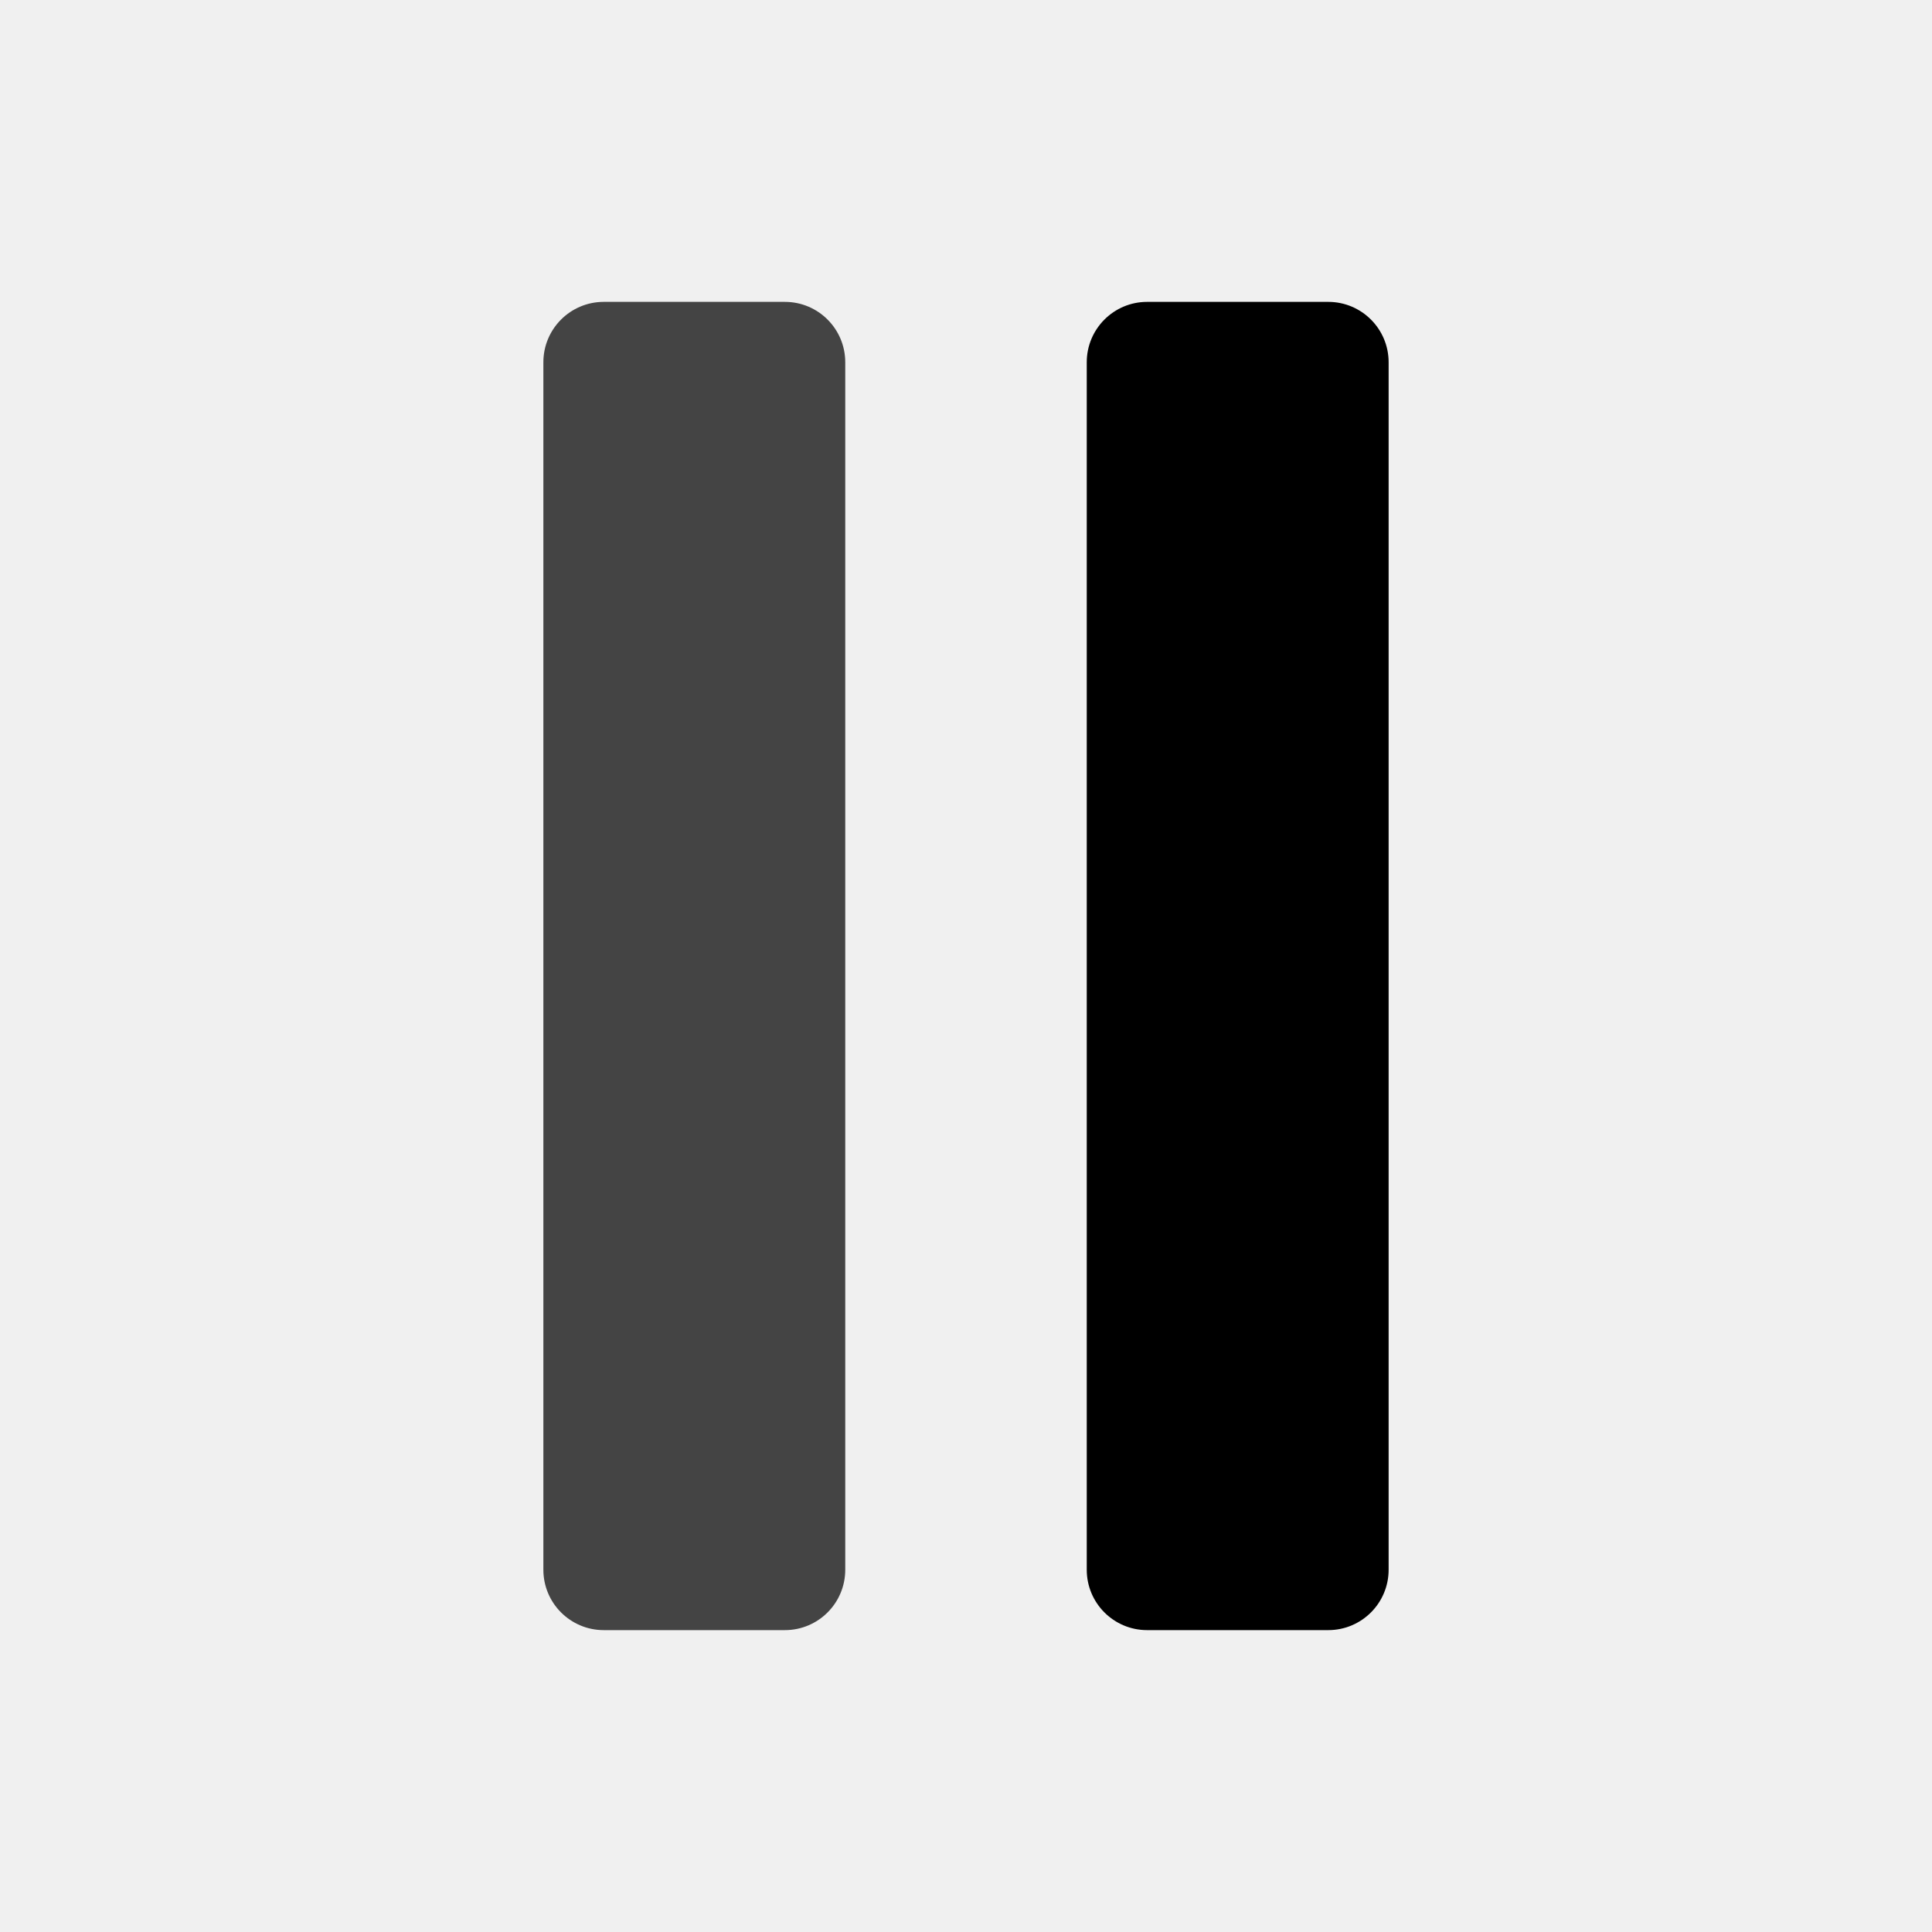
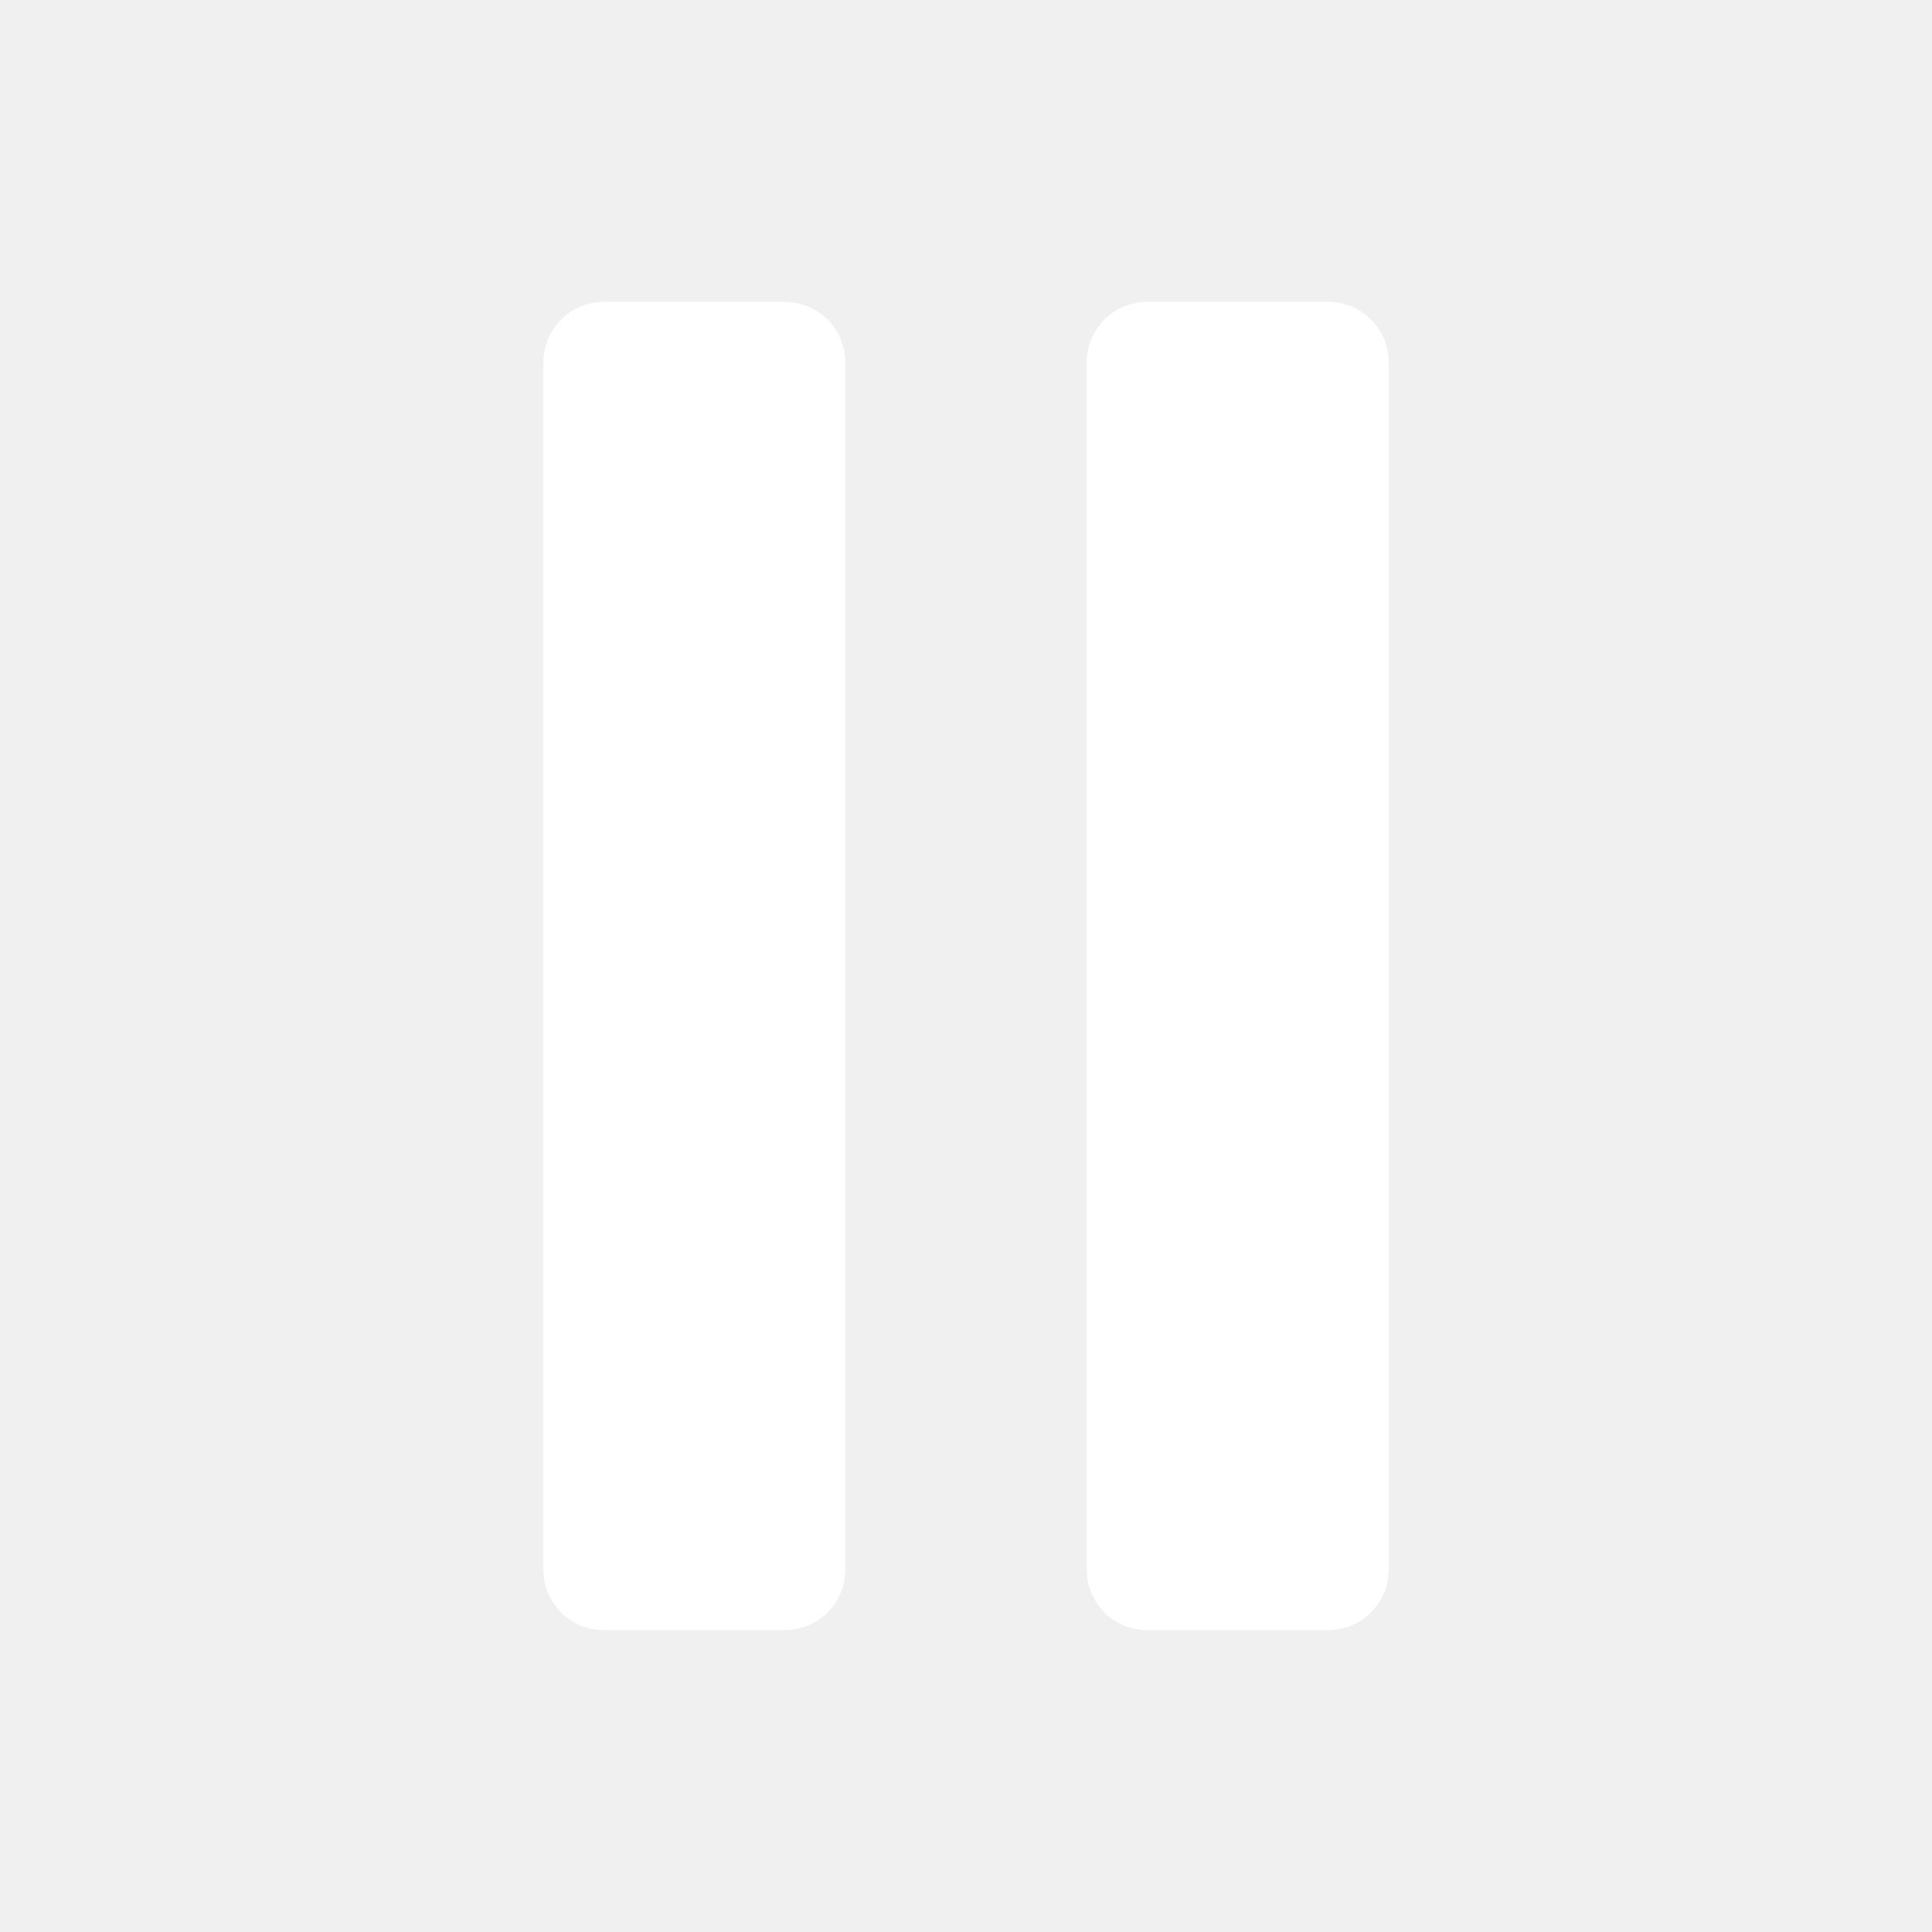
<svg xmlns="http://www.w3.org/2000/svg" width="512px" height="512px" viewBox="0 0 512 512">
-   <path style="fill: #444;" d="M208,432H160a16,16,0,0,1-16-16V96a16,16,0,0,1,16-16h48a16,16,0,0,1,16,16V416A16,16,0,0,1,208,432Z" />
-   <path d="M352,432H304a16,16,0,0,1-16-16V96a16,16,0,0,1,16-16h48a16,16,0,0,1,16,16V416A16,16,0,0,1,352,432Z" />
+   <path style="fill: #fff;" d="M208,432H160a16,16,0,0,1-16-16V96a16,16,0,0,1,16-16h48a16,16,0,0,1,16,16V416A16,16,0,0,1,208,432Z" />
+   <path style="fill: #fff;" d="M352,432H304a16,16,0,0,1-16-16V96a16,16,0,0,1,16-16h48a16,16,0,0,1,16,16V416A16,16,0,0,1,352,432Z" />
</svg>
